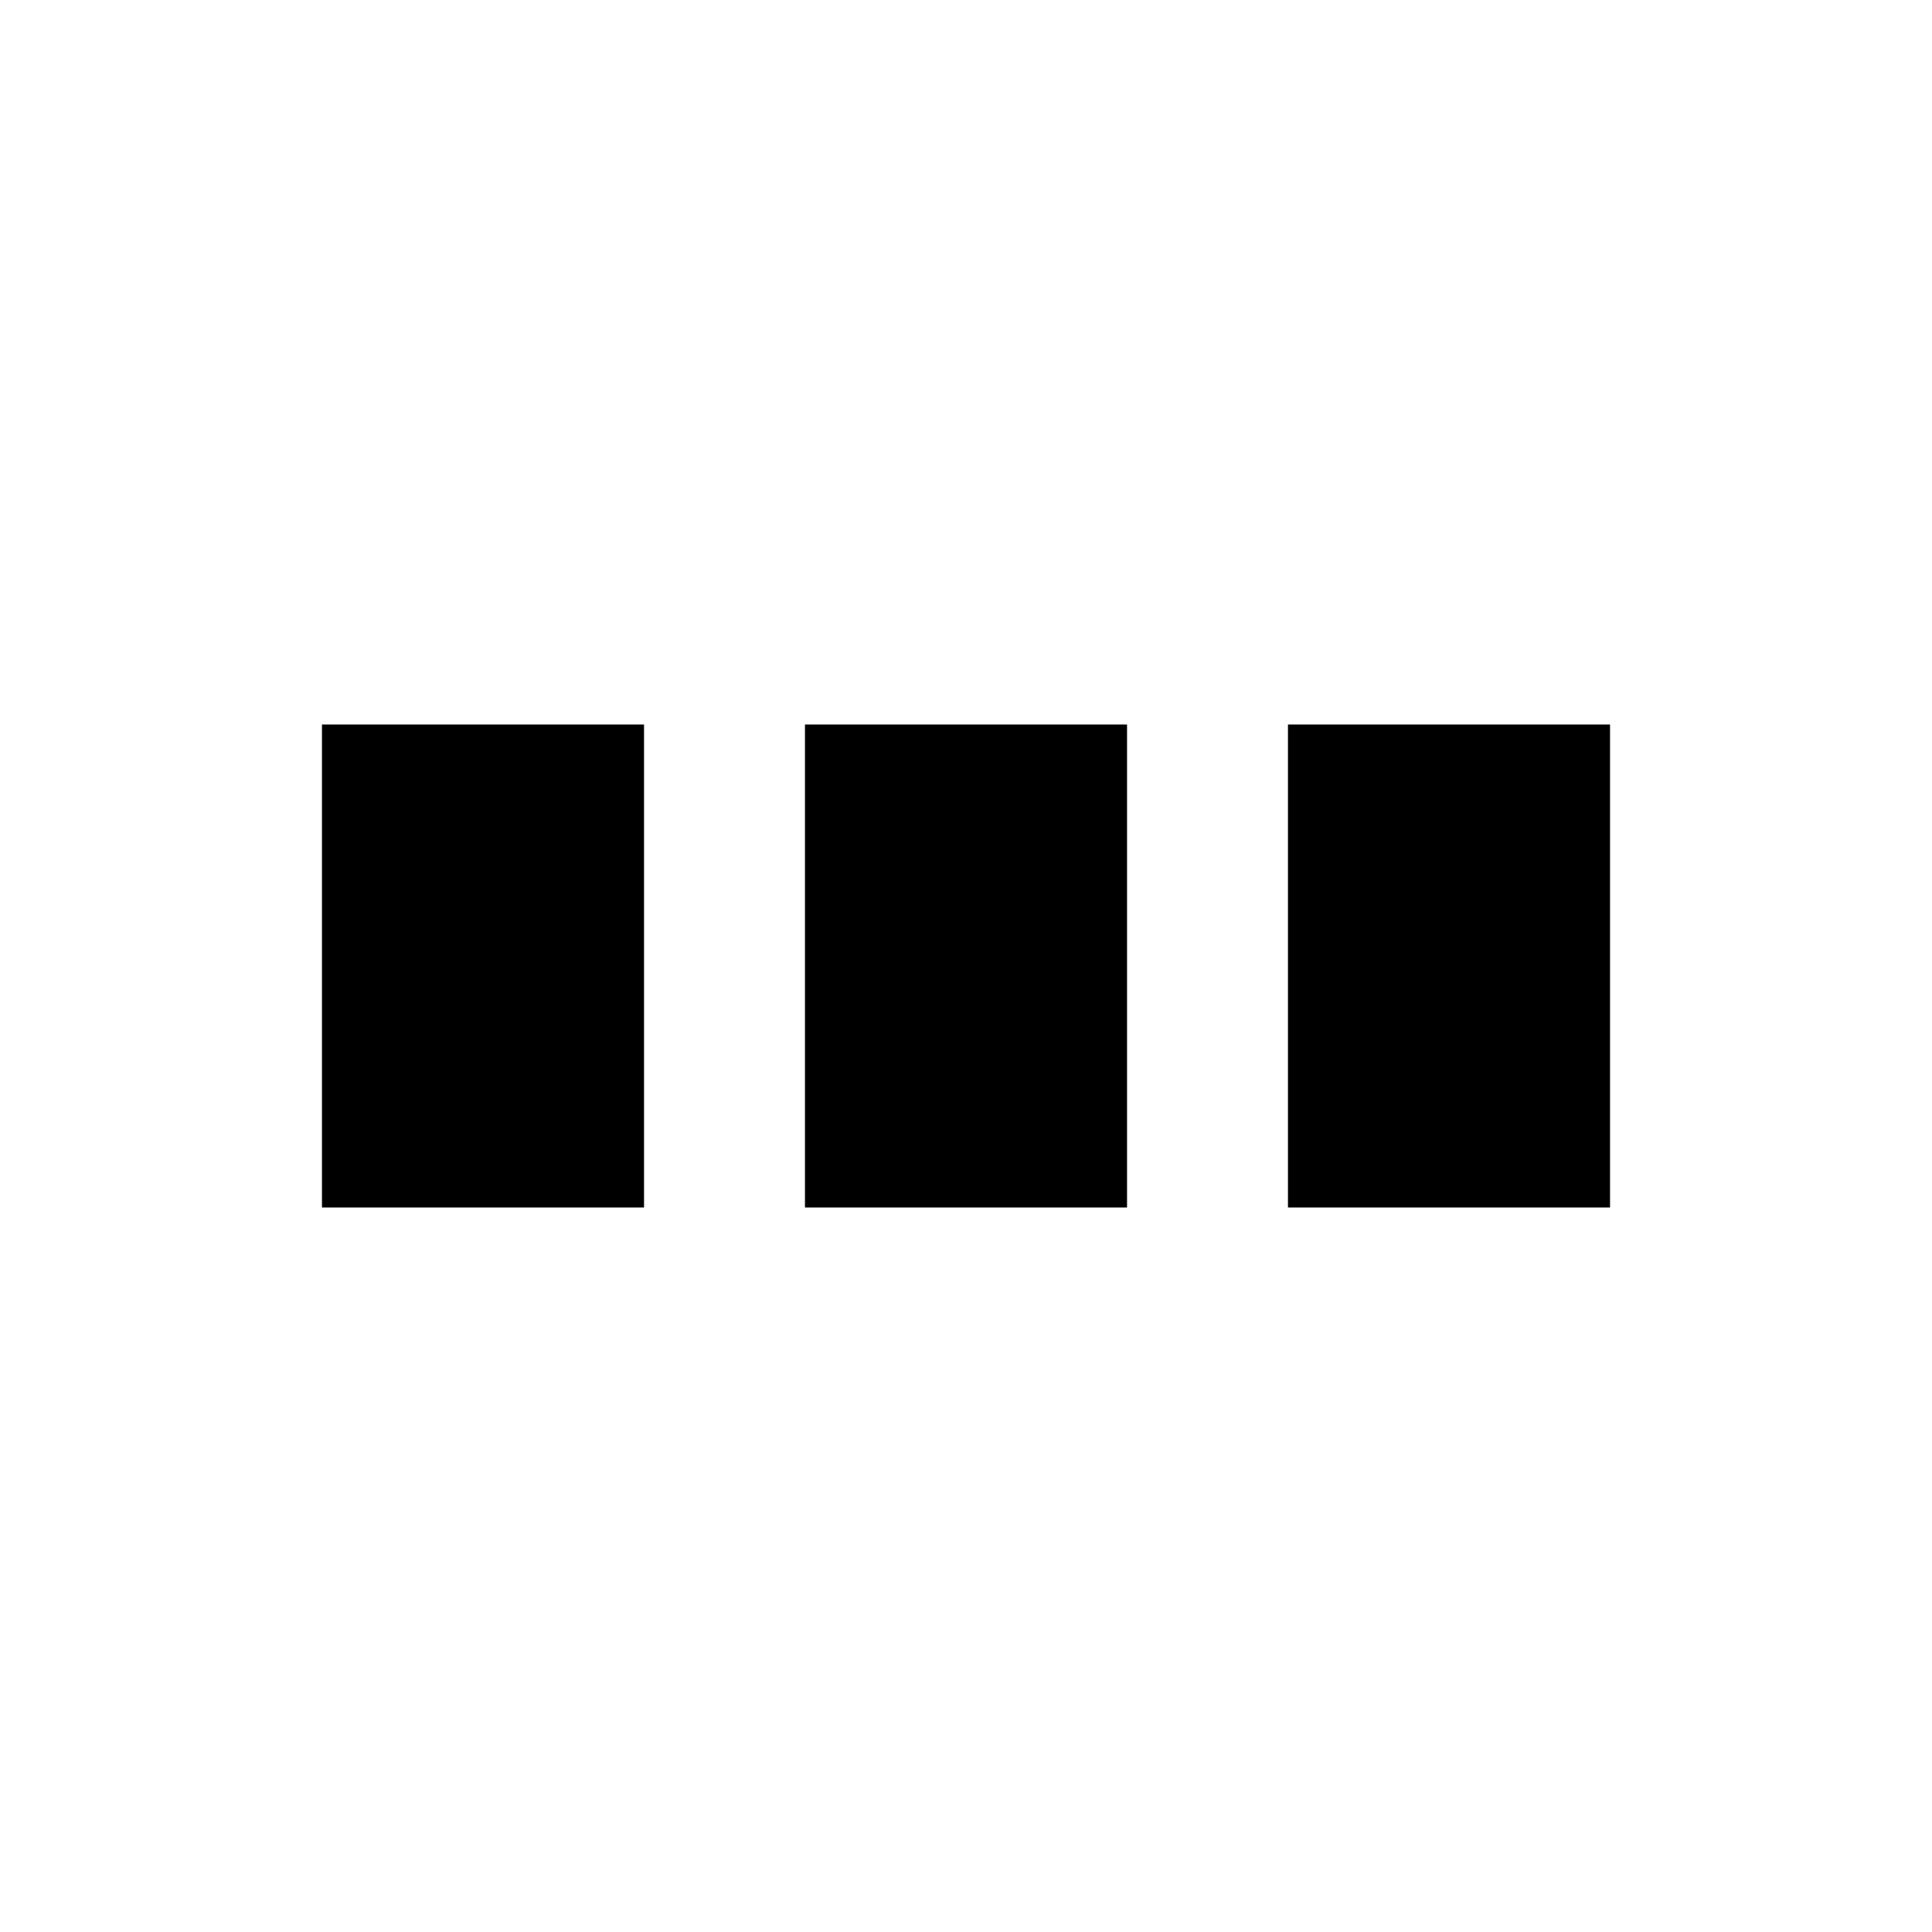
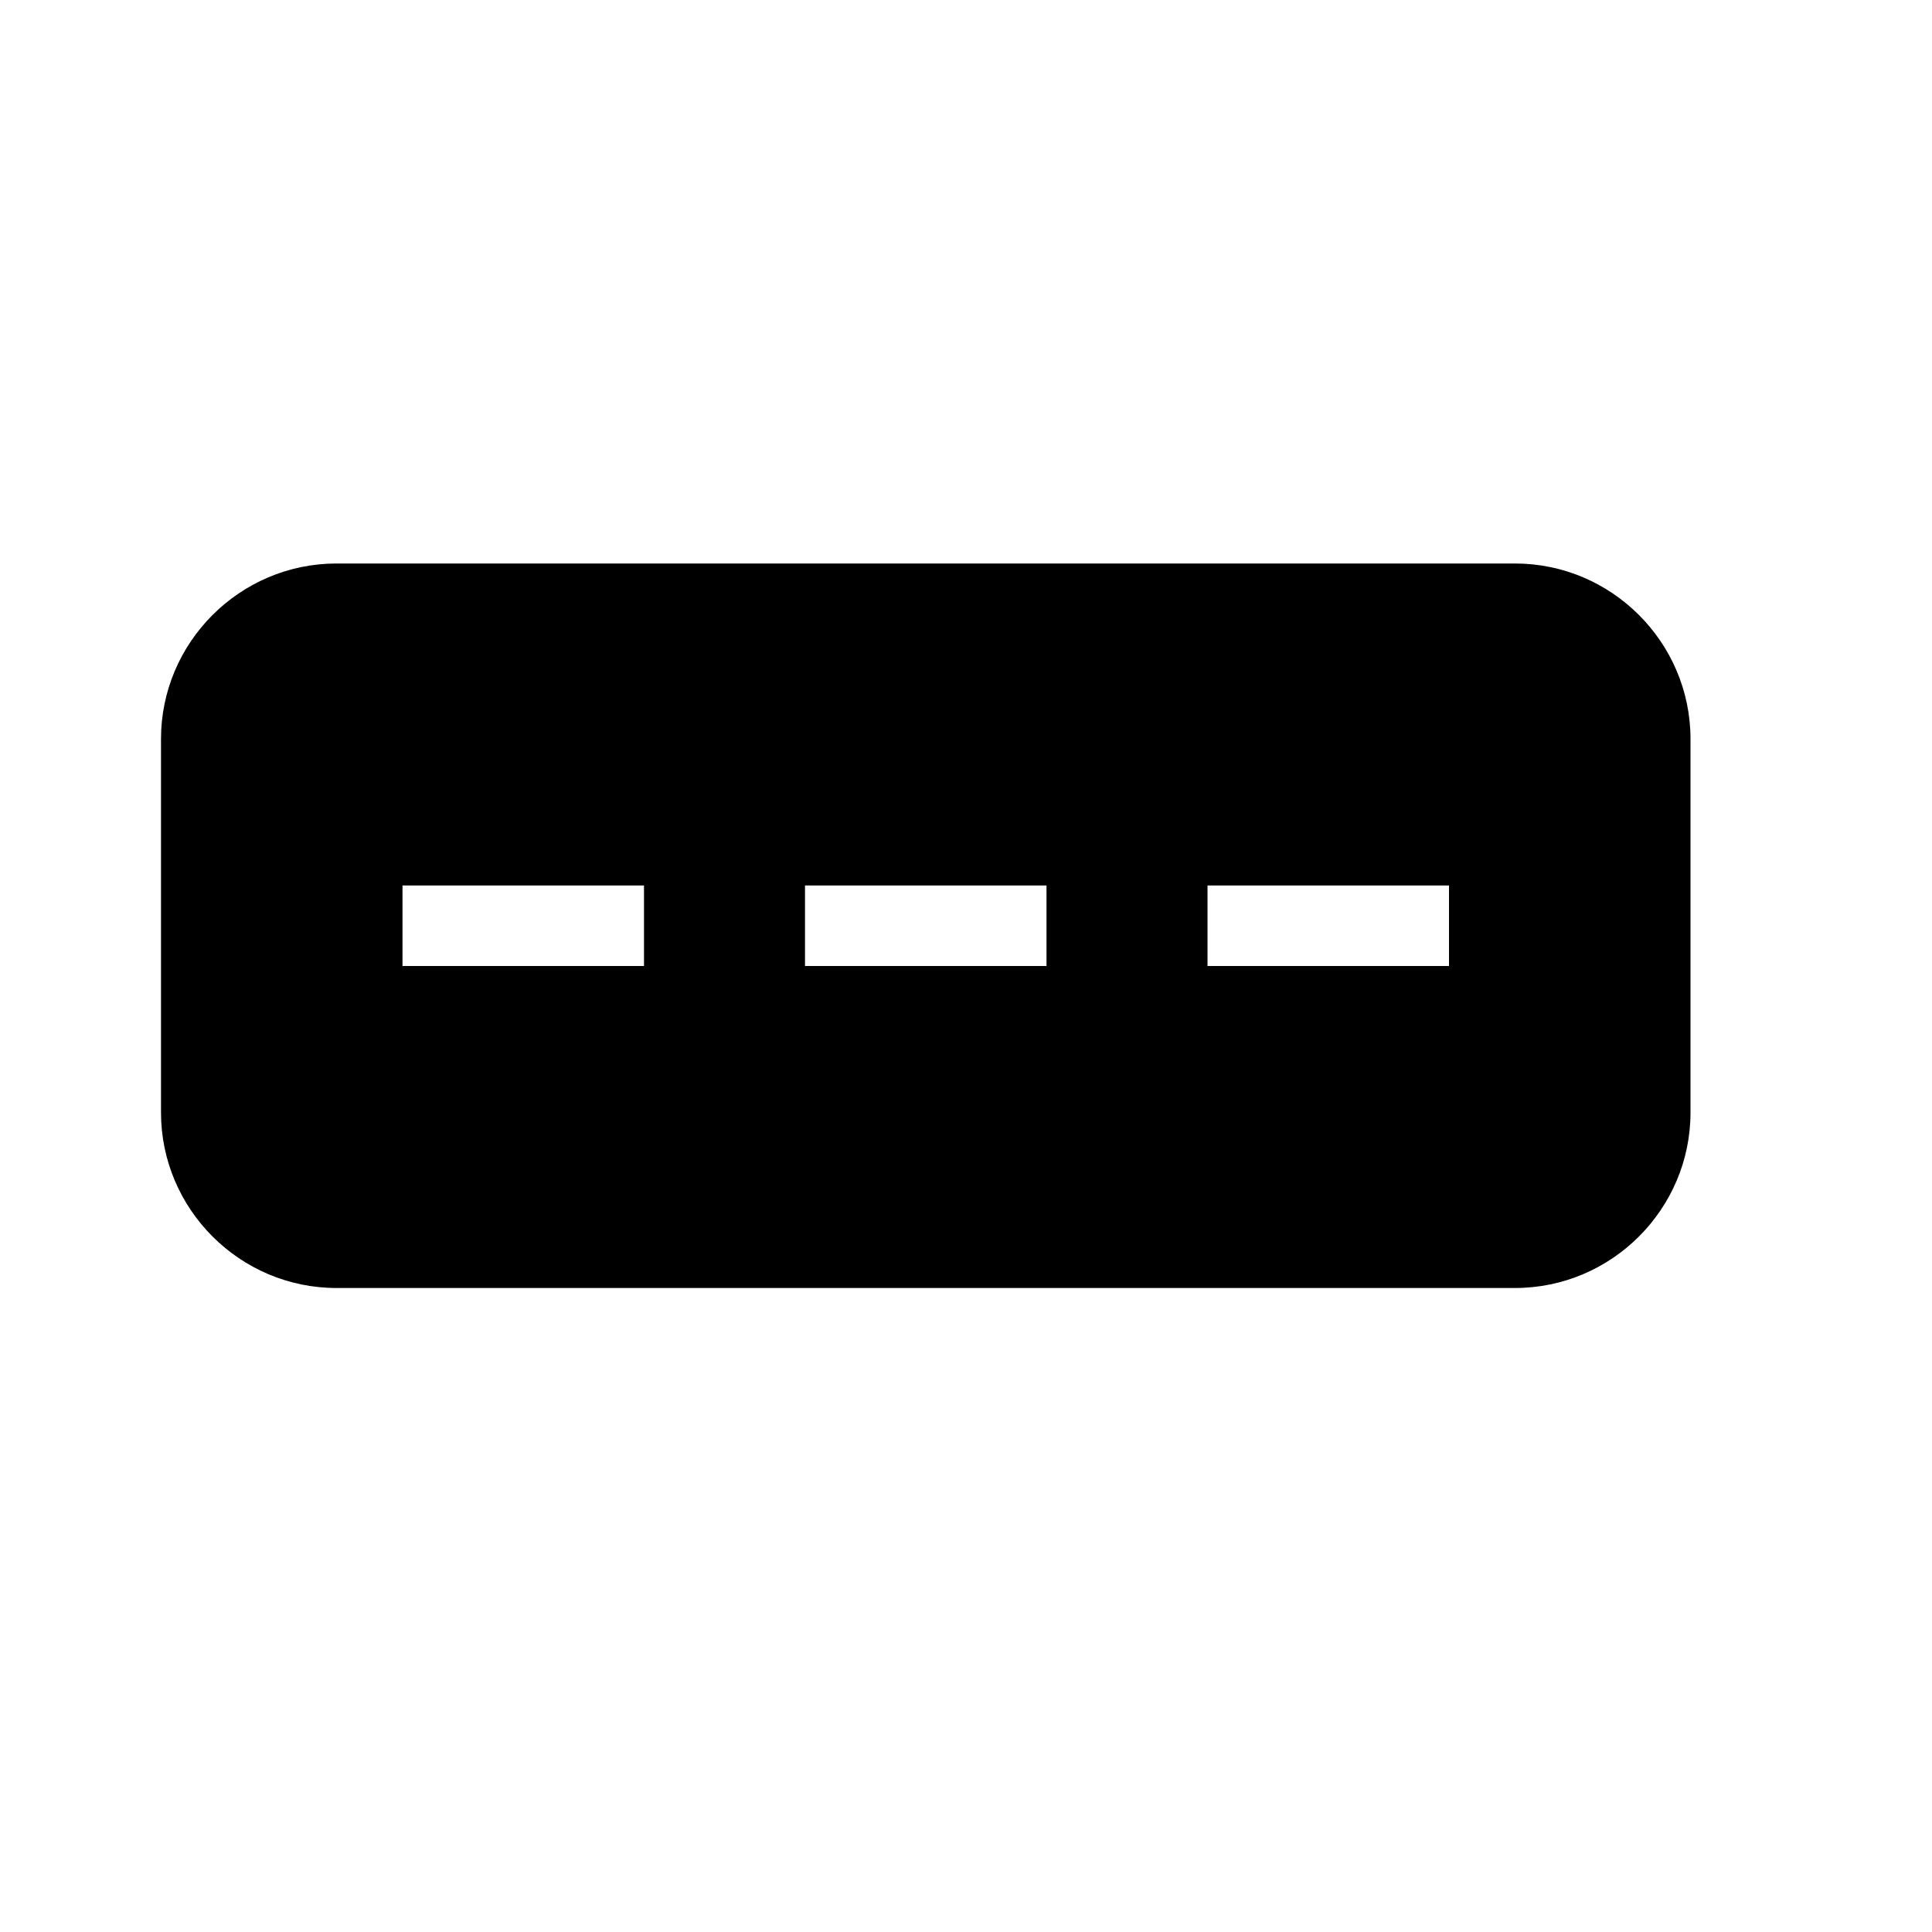
<svg xmlns="http://www.w3.org/2000/svg" width="24" height="24" viewBox="0 0 24 24">
-   <path d="M4,9 L8,9 L8,15 L4,15 L4,9 Z M10,9 L14,9 L14,15 L10,15 L10,9 Z M16,9 L20,9 L20,15 L16,15 L16,9 Z" />
+   <path fill-rule="evenodd" d="M15,12 L18,12 L18,11 L15,11 L15,12 Z M10,12 L13,12 L13,11 L10,11 L10,12 Z M5,12 L8,12 L8,11 L5,11 L5,12 Z M18.82,7 L4.18,7 C2.98,7 2,7.98 2,9.18 L2,13.82 C2,15.02 2.98,16 4.18,16 L18.82,16 C20.02,16 21,15.02 21,13.82 L21,9.18 C21,7.98 20.02,7 18.82,7 L18.82,7 Z" />
</svg>
